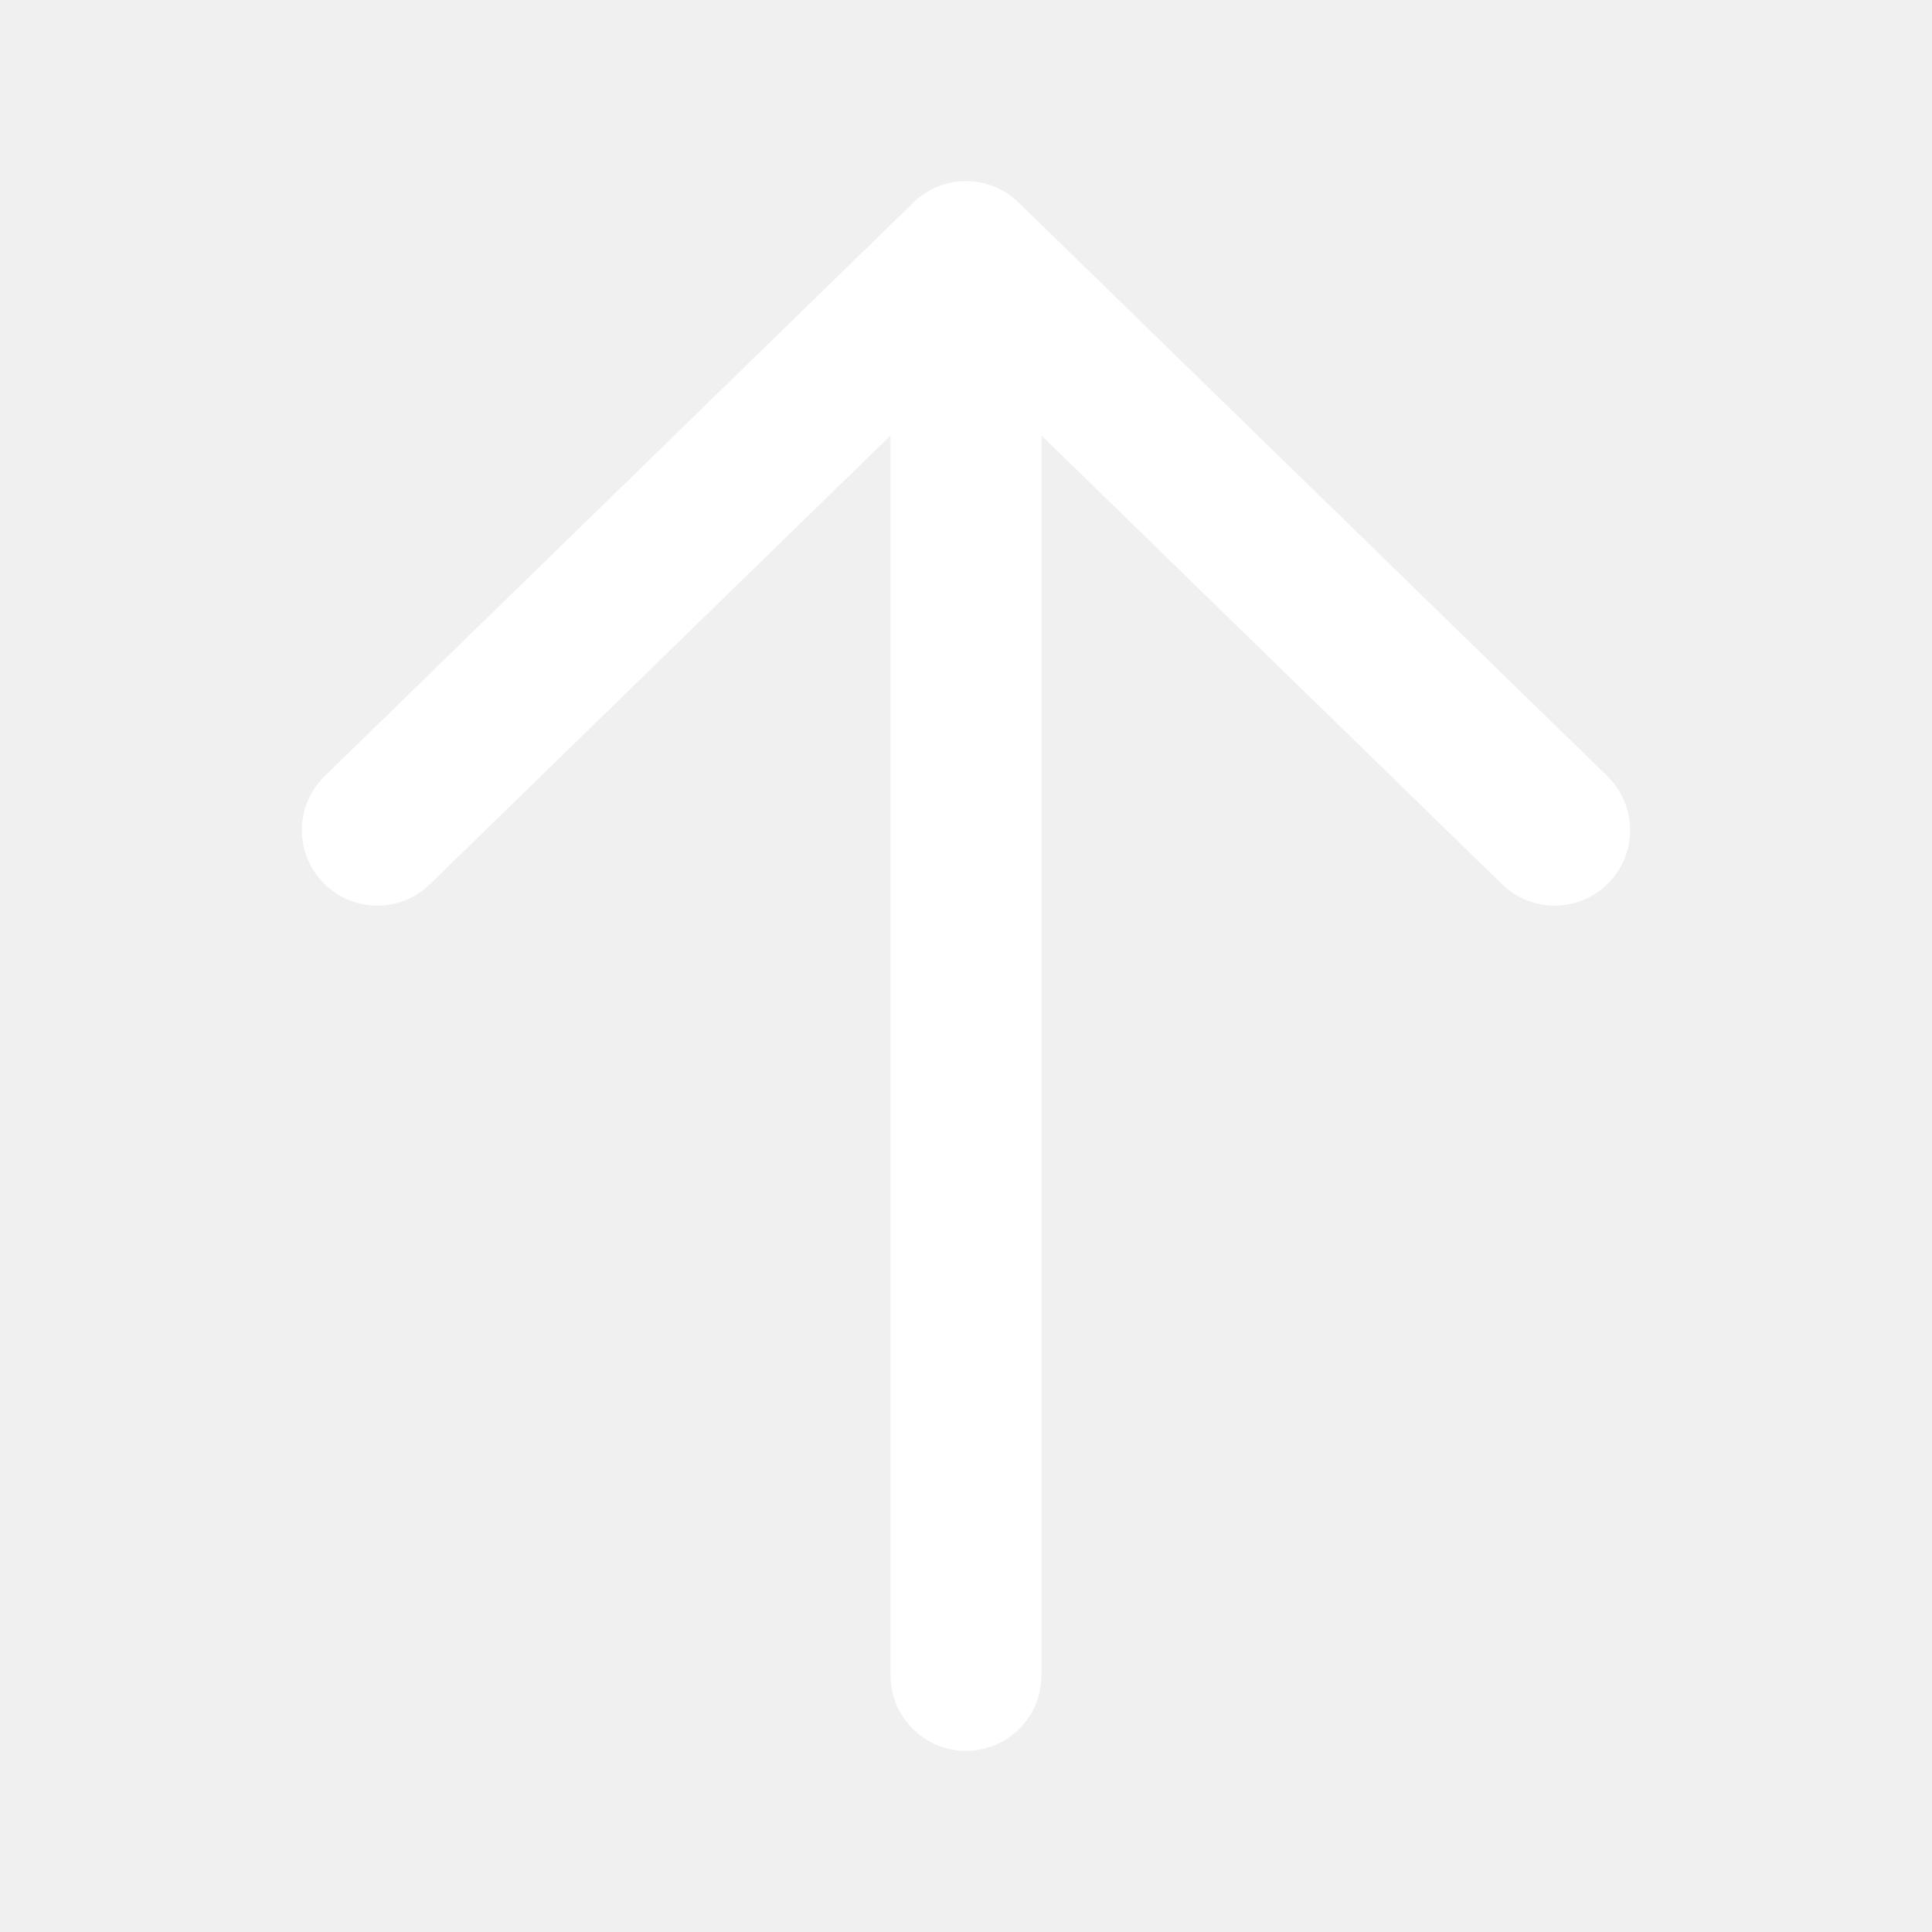
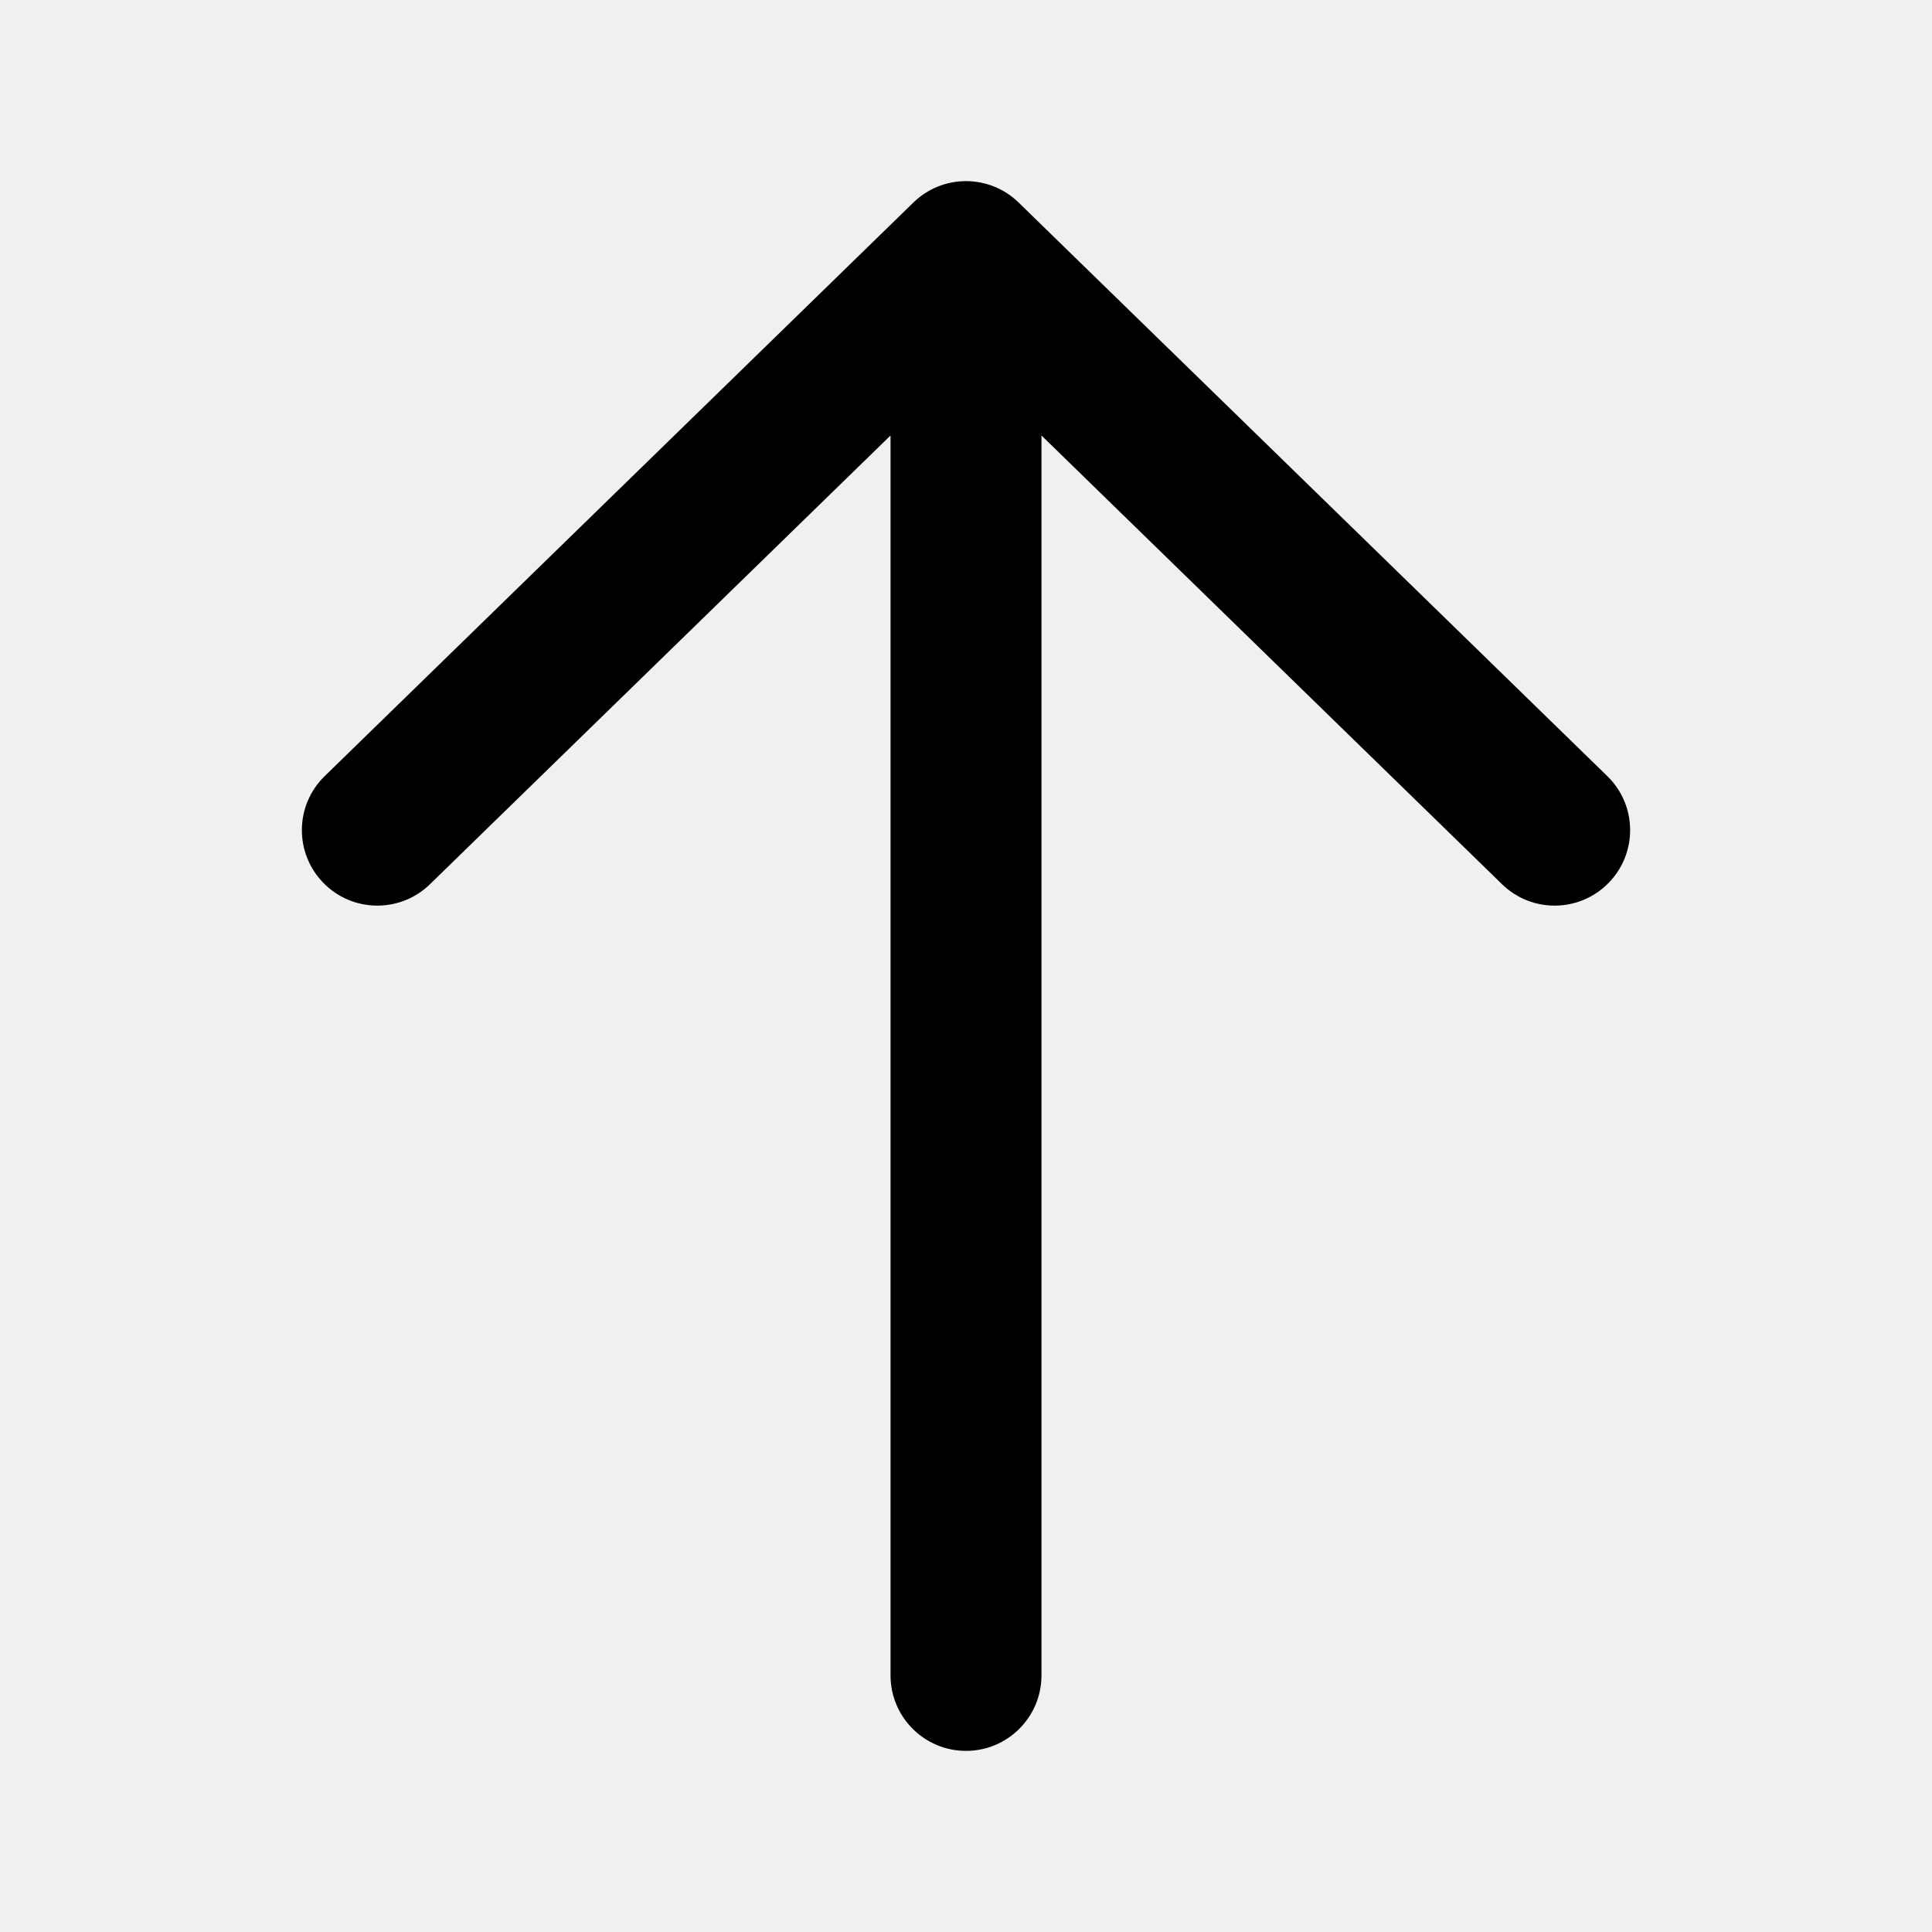
<svg xmlns="http://www.w3.org/2000/svg" width="32" height="32" viewBox="0 0 32 32" fill="none">
-   <path d="M16 29C15.31 29 14.75 28.44 14.75 27.75V7.213L7.122 14.645C6.628 15.127 5.836 15.117 5.355 14.622C4.873 14.128 4.883 13.336 5.378 12.855L15.125 3.358C15.367 3.12 15.683 3 16 3C16.317 3 16.633 3.12 16.875 3.358L26.622 12.855C27.117 13.336 27.127 14.128 26.645 14.622C26.163 15.117 25.372 15.127 24.878 14.645L17.25 7.213V27.75C17.25 28.44 16.69 29 16 29Z" fill="white" />
+   <path d="M16 29C15.31 29 14.75 28.44 14.75 27.75V7.213L7.122 14.645C6.628 15.127 5.836 15.117 5.355 14.622C4.873 14.128 4.883 13.336 5.378 12.855L15.125 3.358C15.367 3.12 15.683 3 16 3C16.317 3 16.633 3.12 16.875 3.358L26.622 12.855C27.117 13.336 27.127 14.128 26.645 14.622C26.163 15.117 25.372 15.127 24.878 14.645L17.25 7.213V27.75C17.25 28.44 16.69 29 16 29Z" fill="currentColor" />
</svg>
